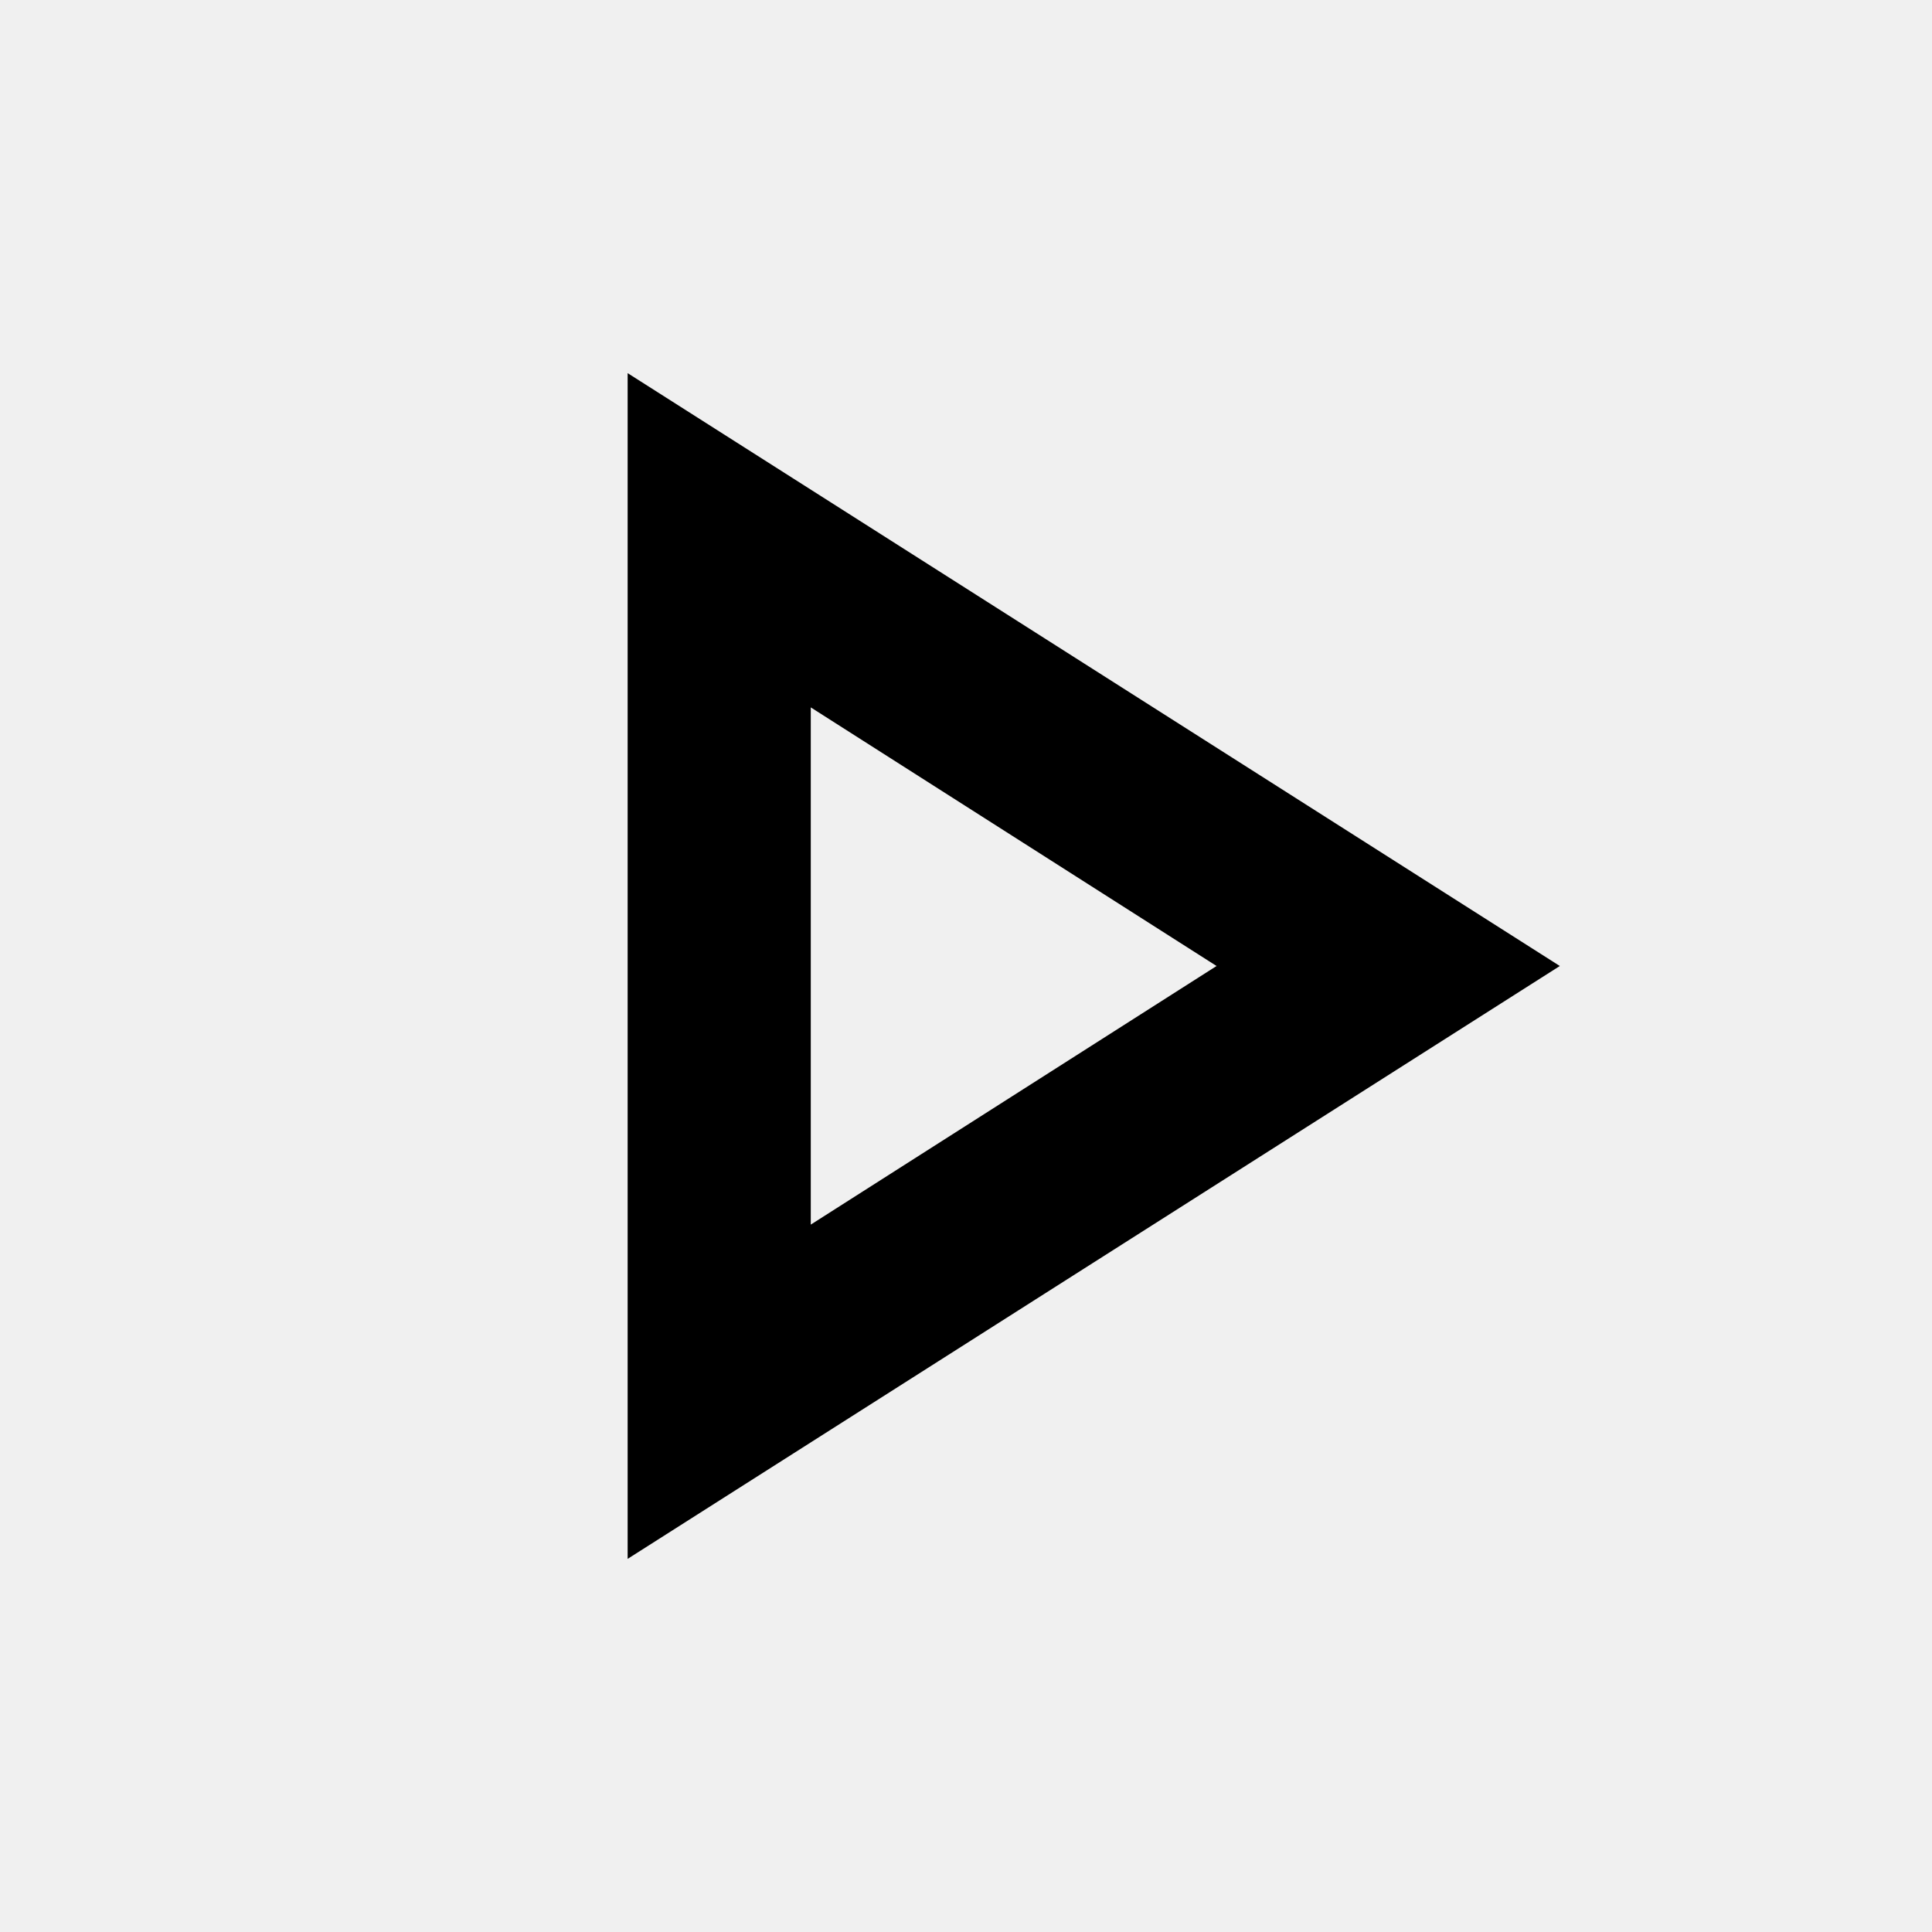
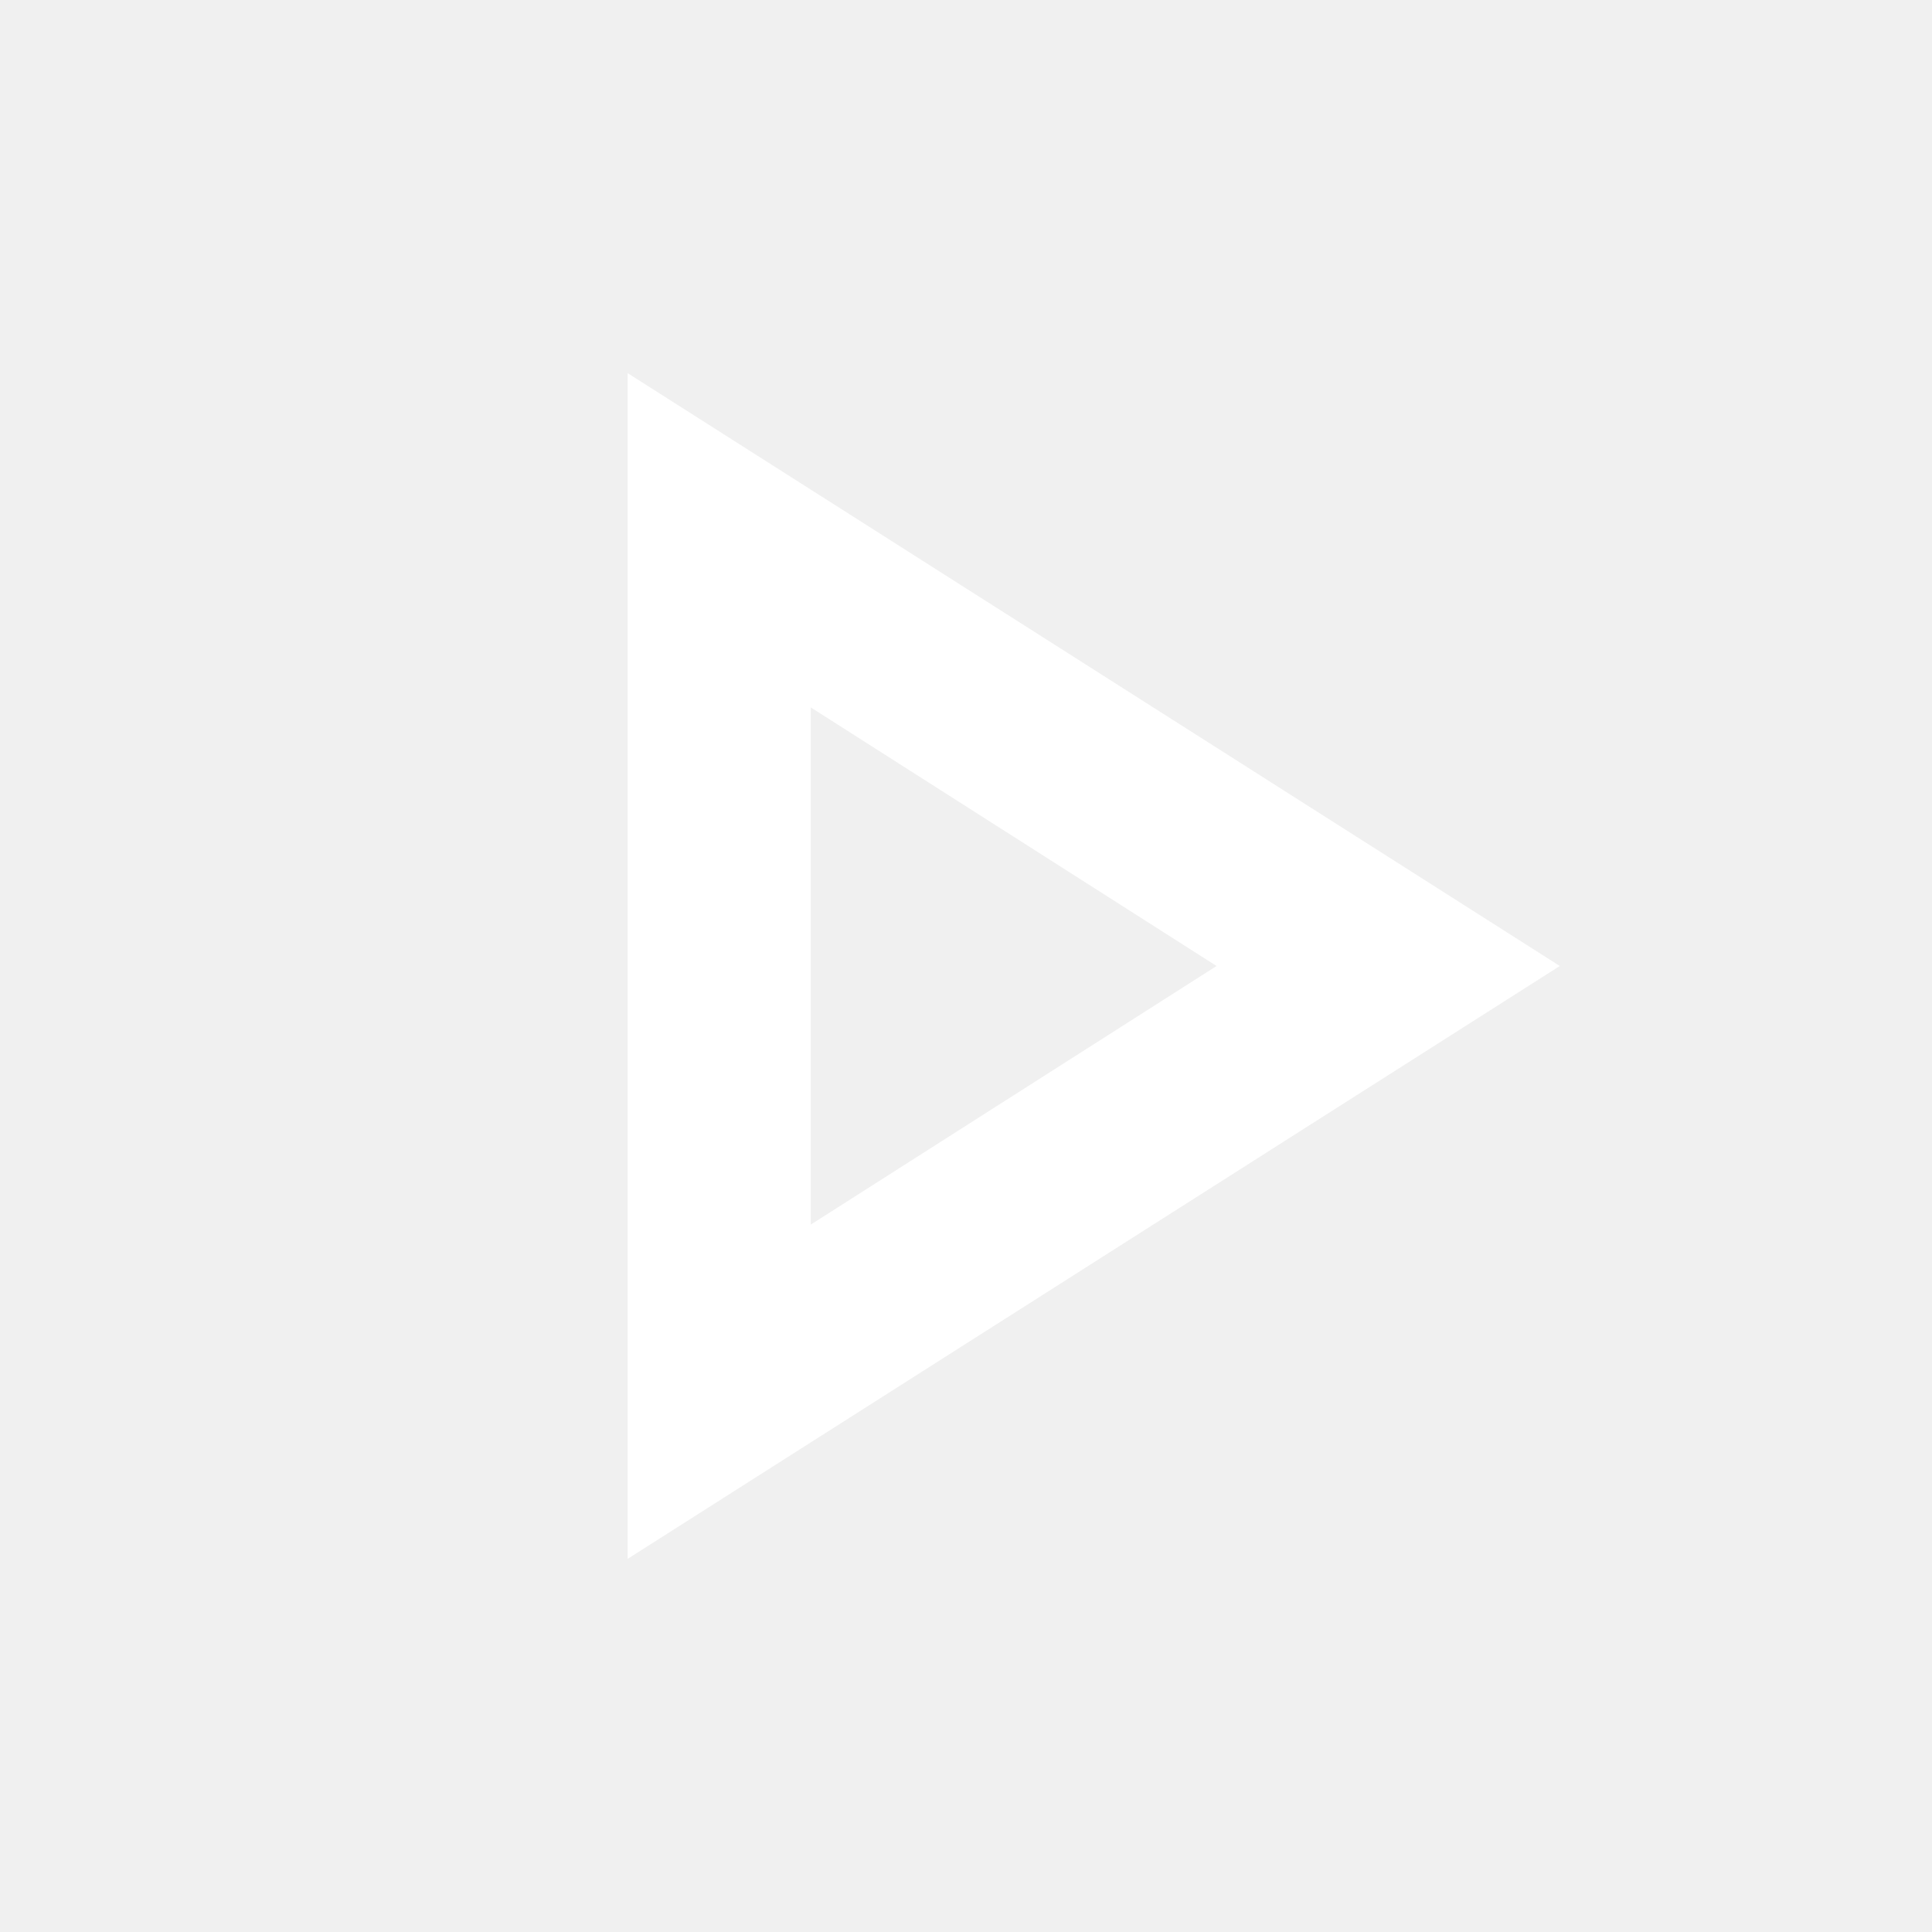
- <svg xmlns="http://www.w3.org/2000/svg" height="24px" viewBox="0 -960 960 960" width="24px" fill="#000">
+ <svg xmlns="http://www.w3.org/2000/svg" height="24px" viewBox="0 -960 960 960" width="24px" fill="#FFF">
  <path d="M311.87-185.41v-589.18L775.07-480l-463.2 294.59Zm91-294.59Zm0 128.5L604.5-480 402.87-608.5v257Z" />
</svg>
